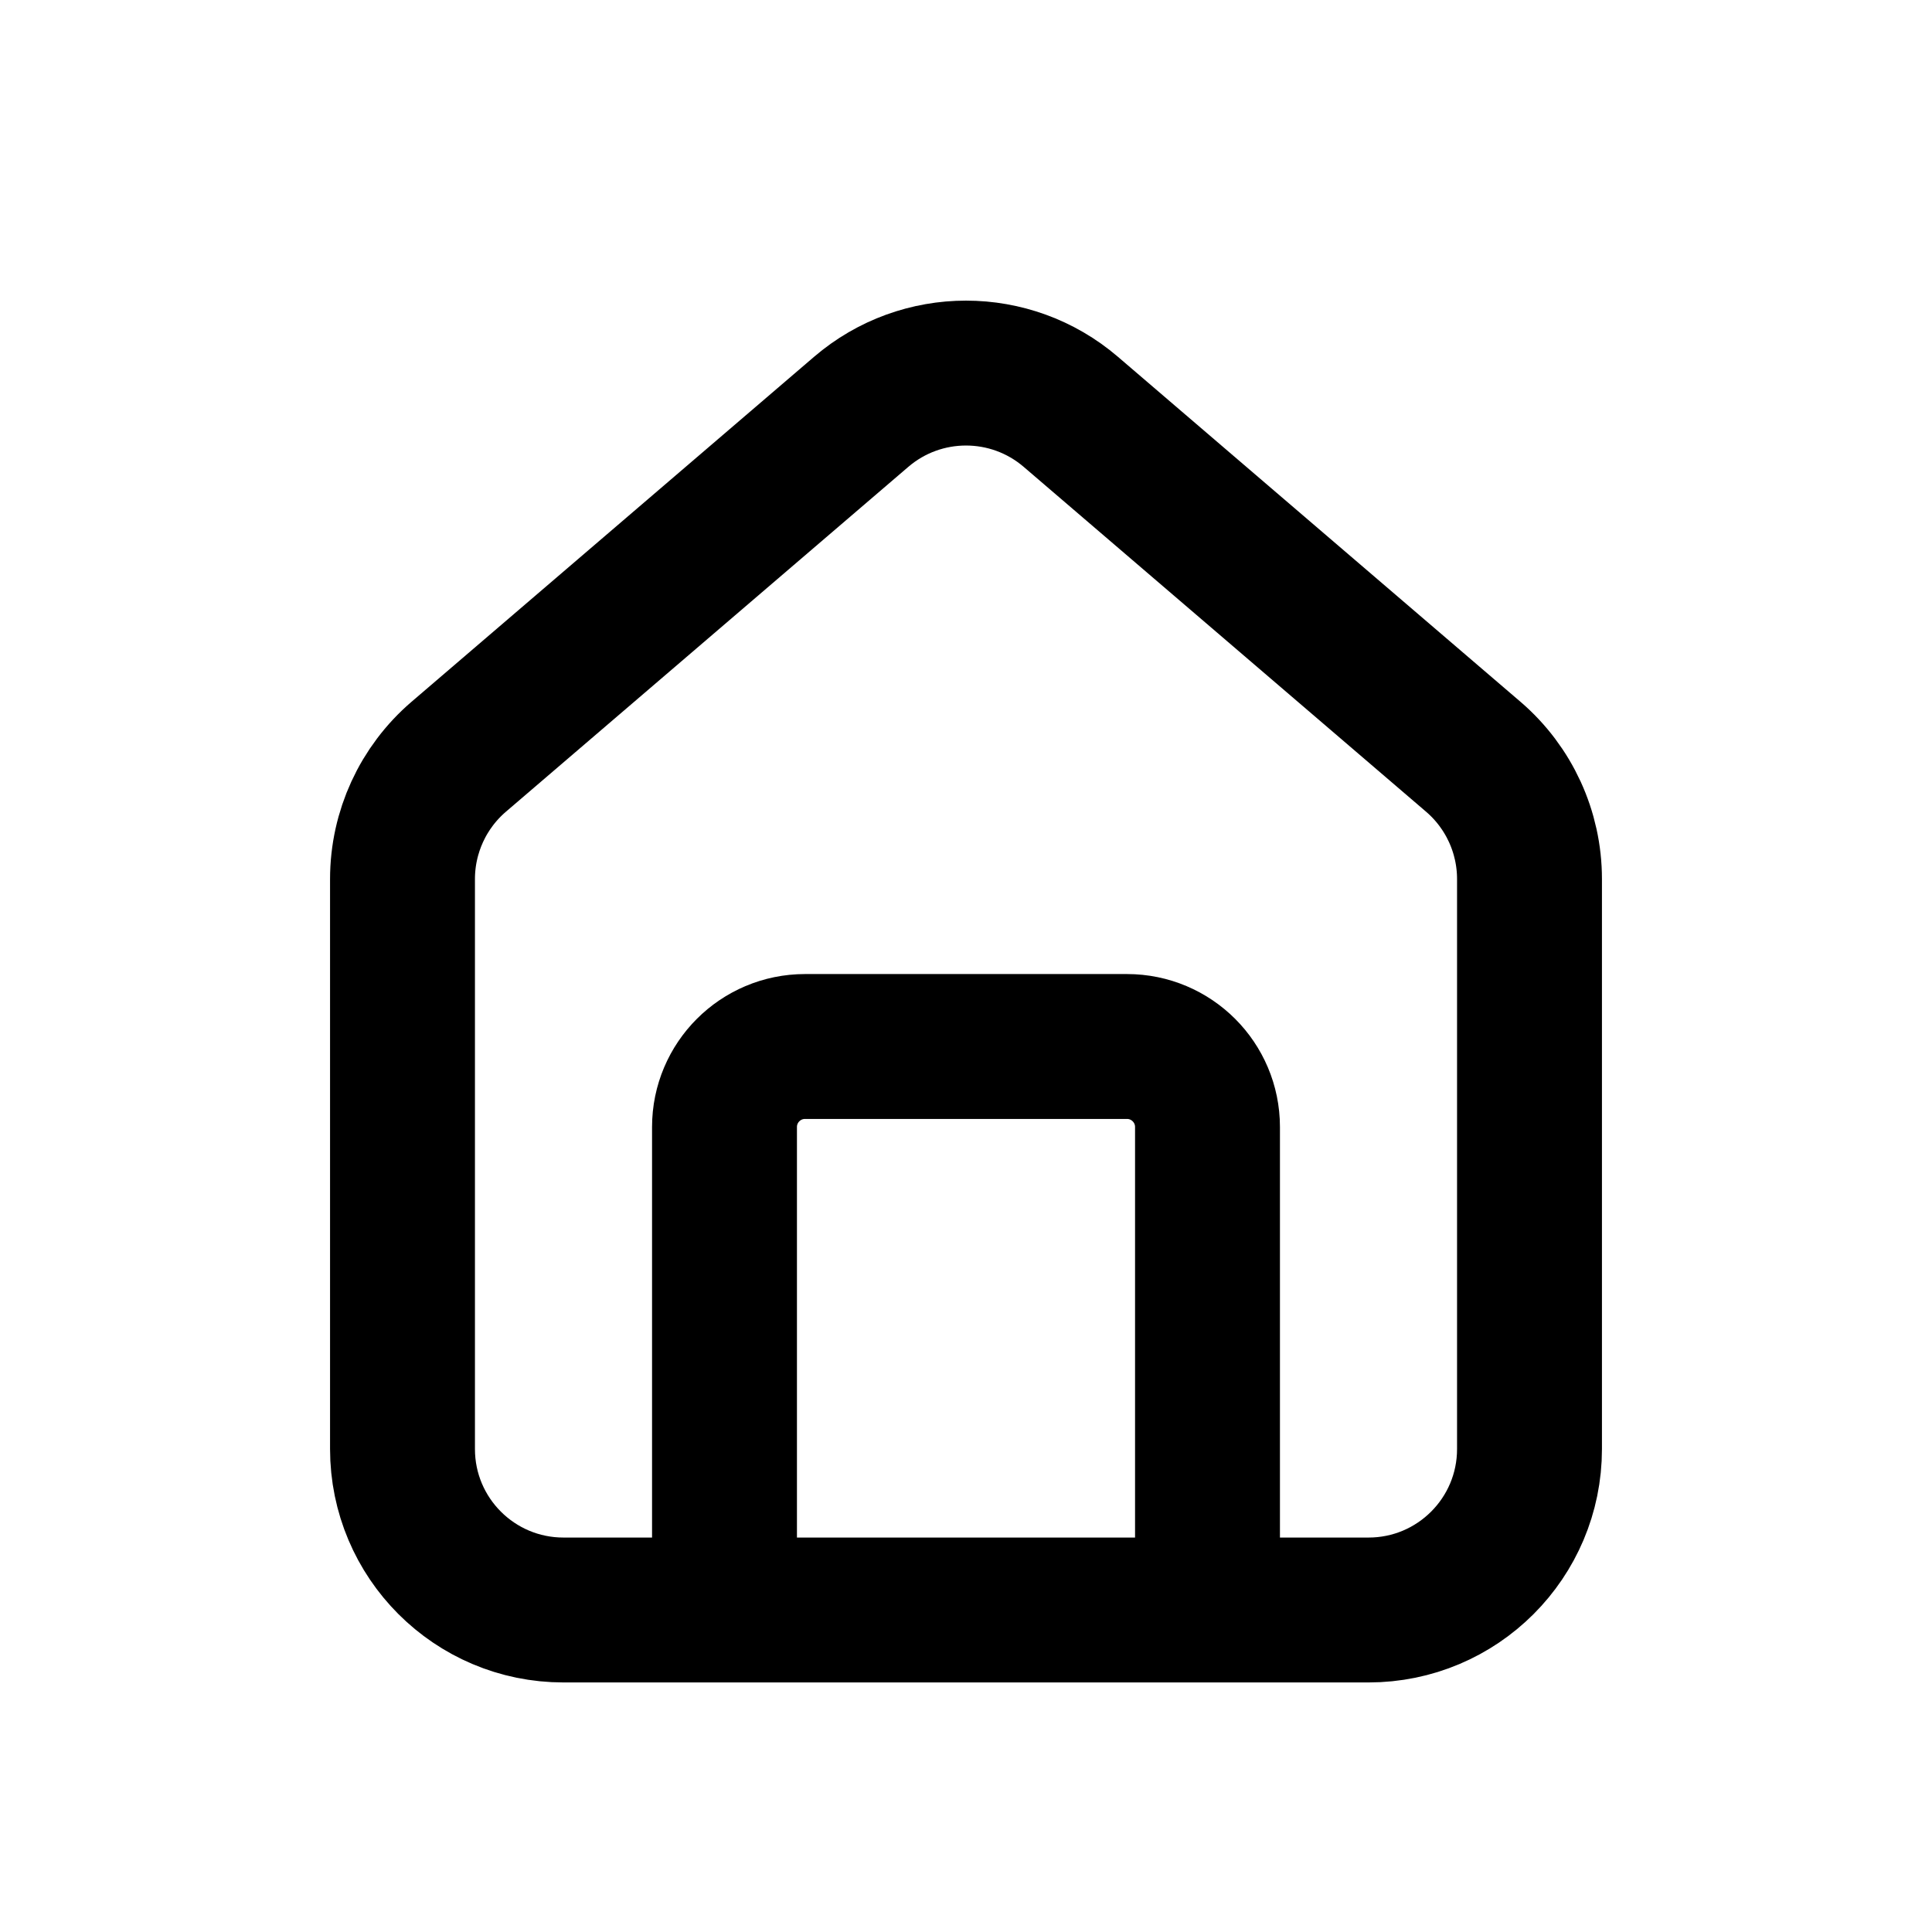
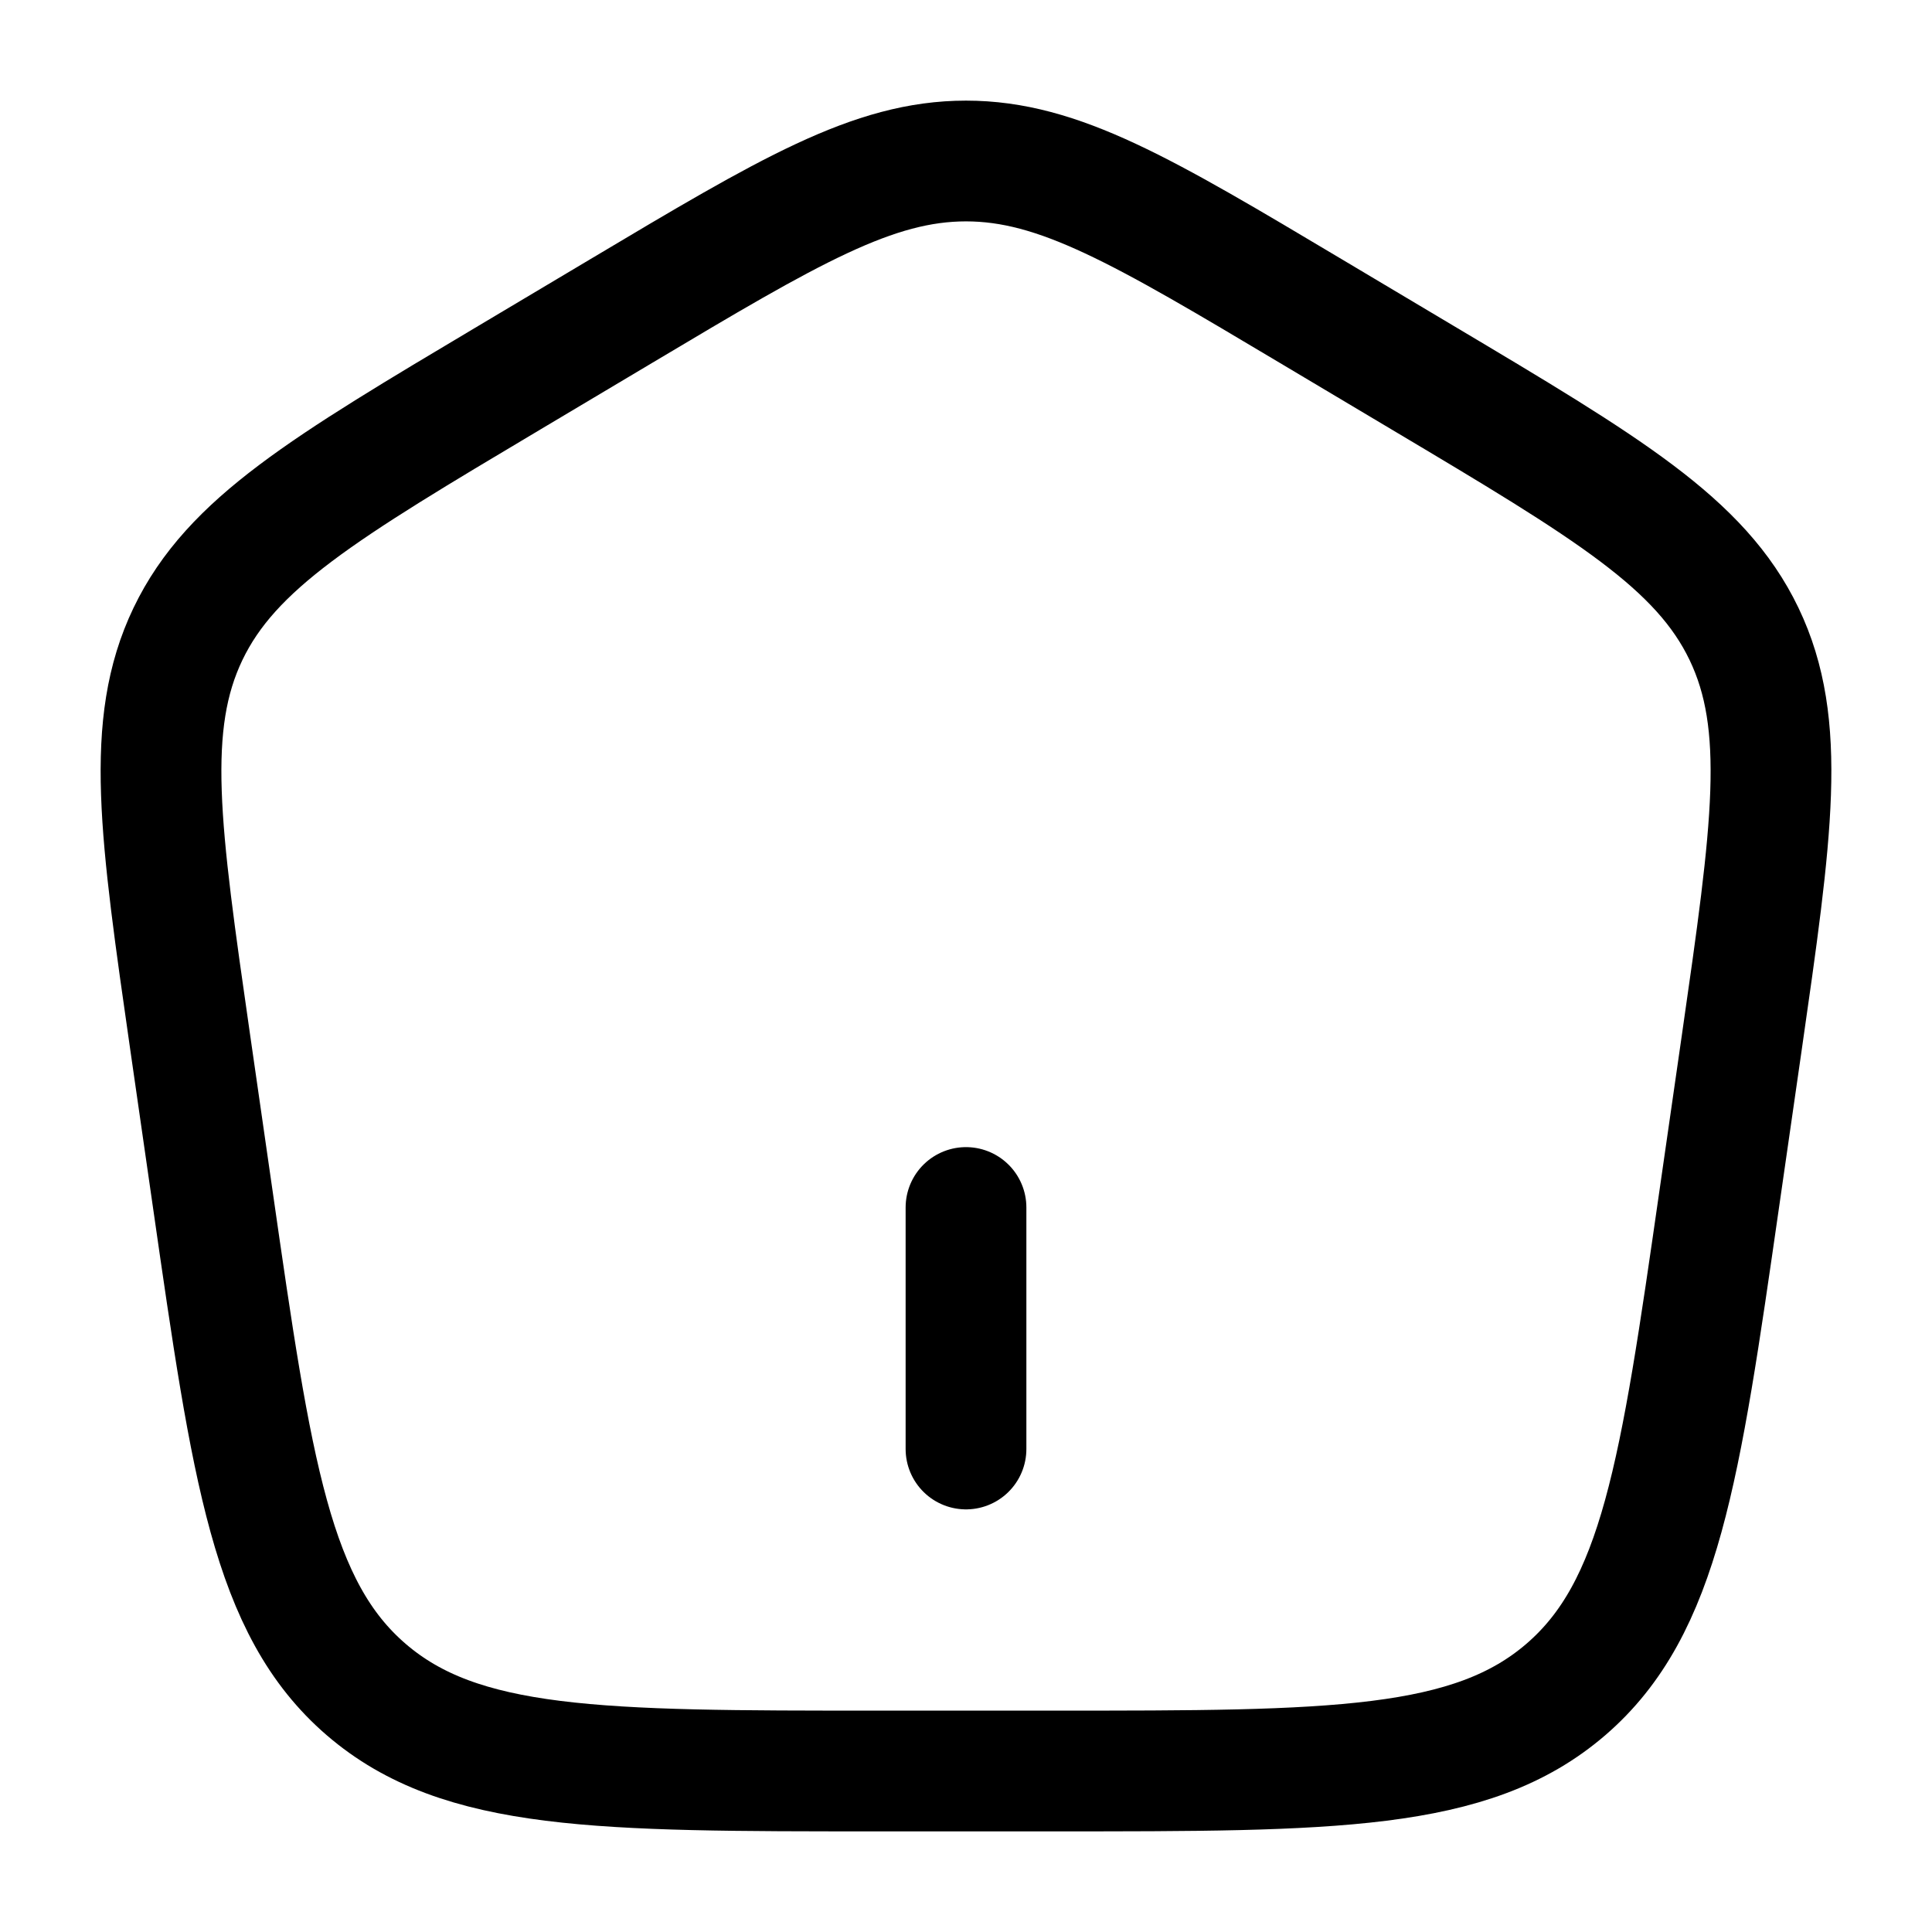
<svg xmlns="http://www.w3.org/2000/svg" viewBox="0 0 24 24" fill="none">
-   <path d="M9 20H7C5.895 20 5 19.105 5 18V10.92C5 10.336 5.255 9.781 5.698 9.401L10.698 5.116C11.447 4.474 12.553 4.474 13.302 5.116L18.302 9.401C18.745 9.781 19 10.336 19 10.92V18C19 19.105 18.105 20 17 20H15M9 20V14C9 13.448 9.448 13 10 13H14C14.552 13 15 13.448 15 14V20M9 20H15" stroke="currentColor" stroke-width="1.8" stroke-linecap="round" stroke-linejoin="round" />
+   <path d="M2.364 12.958C1.985 10.321 1.795 9.002 2.335 7.875C2.876 6.748 4.026 6.062 6.327 4.692L7.712 3.867C9.801 2.622 10.846 2 12 2C13.154 2 14.199 2.622 16.288 3.867L17.673 4.692C19.974 6.062 21.124 6.748 21.665 7.875C22.205 9.002 22.015 10.321 21.636 12.958L21.357 14.895C20.87 18.283 20.626 19.976 19.451 20.988C18.276 22 16.553 22 13.106 22H10.894C7.447 22 5.724 22 4.549 20.988C3.374 19.976 3.13 18.283 2.643 14.895L2.364 12.958Z" stroke="currentColor" stroke-width="1.5" />
+   <path d="M12 15L12 18" stroke="currentColor" stroke-width="1.5" stroke-linecap="round" />
</svg>
